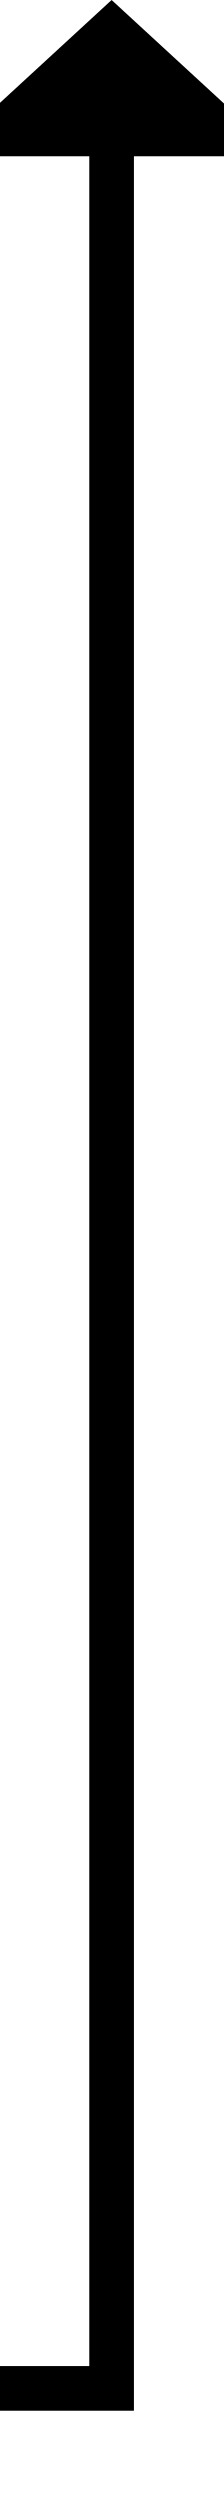
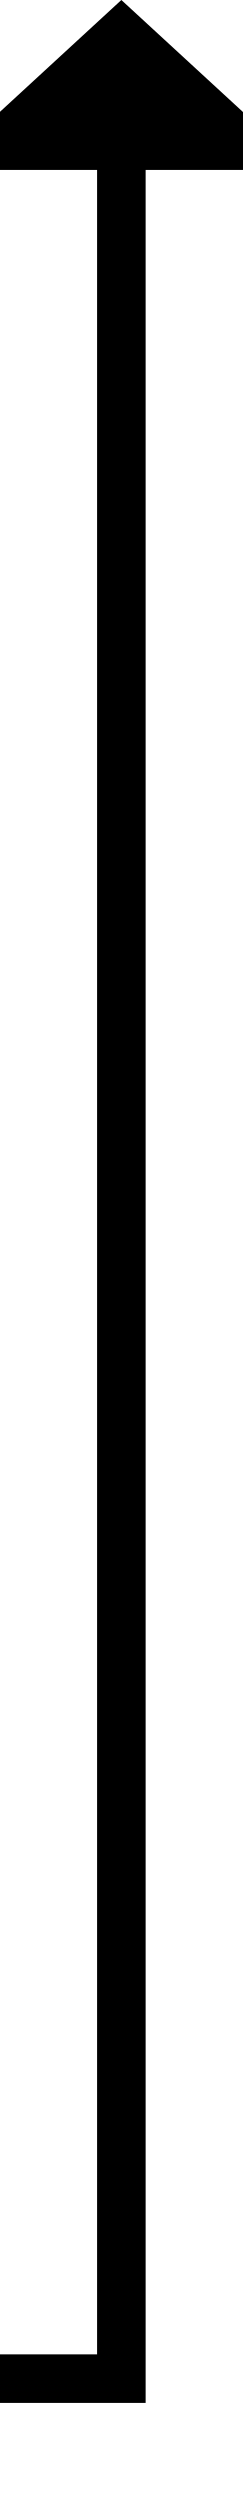
- <svg xmlns="http://www.w3.org/2000/svg" version="1.1" width="10px" height="112px" preserveAspectRatio="xMidYMin meet" viewBox="873 543  8 112">
-   <path d="M 589 634  L 589 650  L 877 650  L 877 549  " stroke-width="2" stroke="#000000" fill="none" />
+ <svg xmlns="http://www.w3.org/2000/svg" version="1.1" width="10px" height="103px" preserveAspectRatio="xMidYMin meet" viewBox="873 543  8 103">
+   <path d="M 568 595  L 568 641  L 877 641  L 877 549  " stroke-width="2" stroke="#000000" fill="none" />
  <path d="M 884.6 550  L 877 543  L 869.4 550  L 884.6 550  Z " fill-rule="nonzero" fill="#000000" stroke="none" />
</svg>
